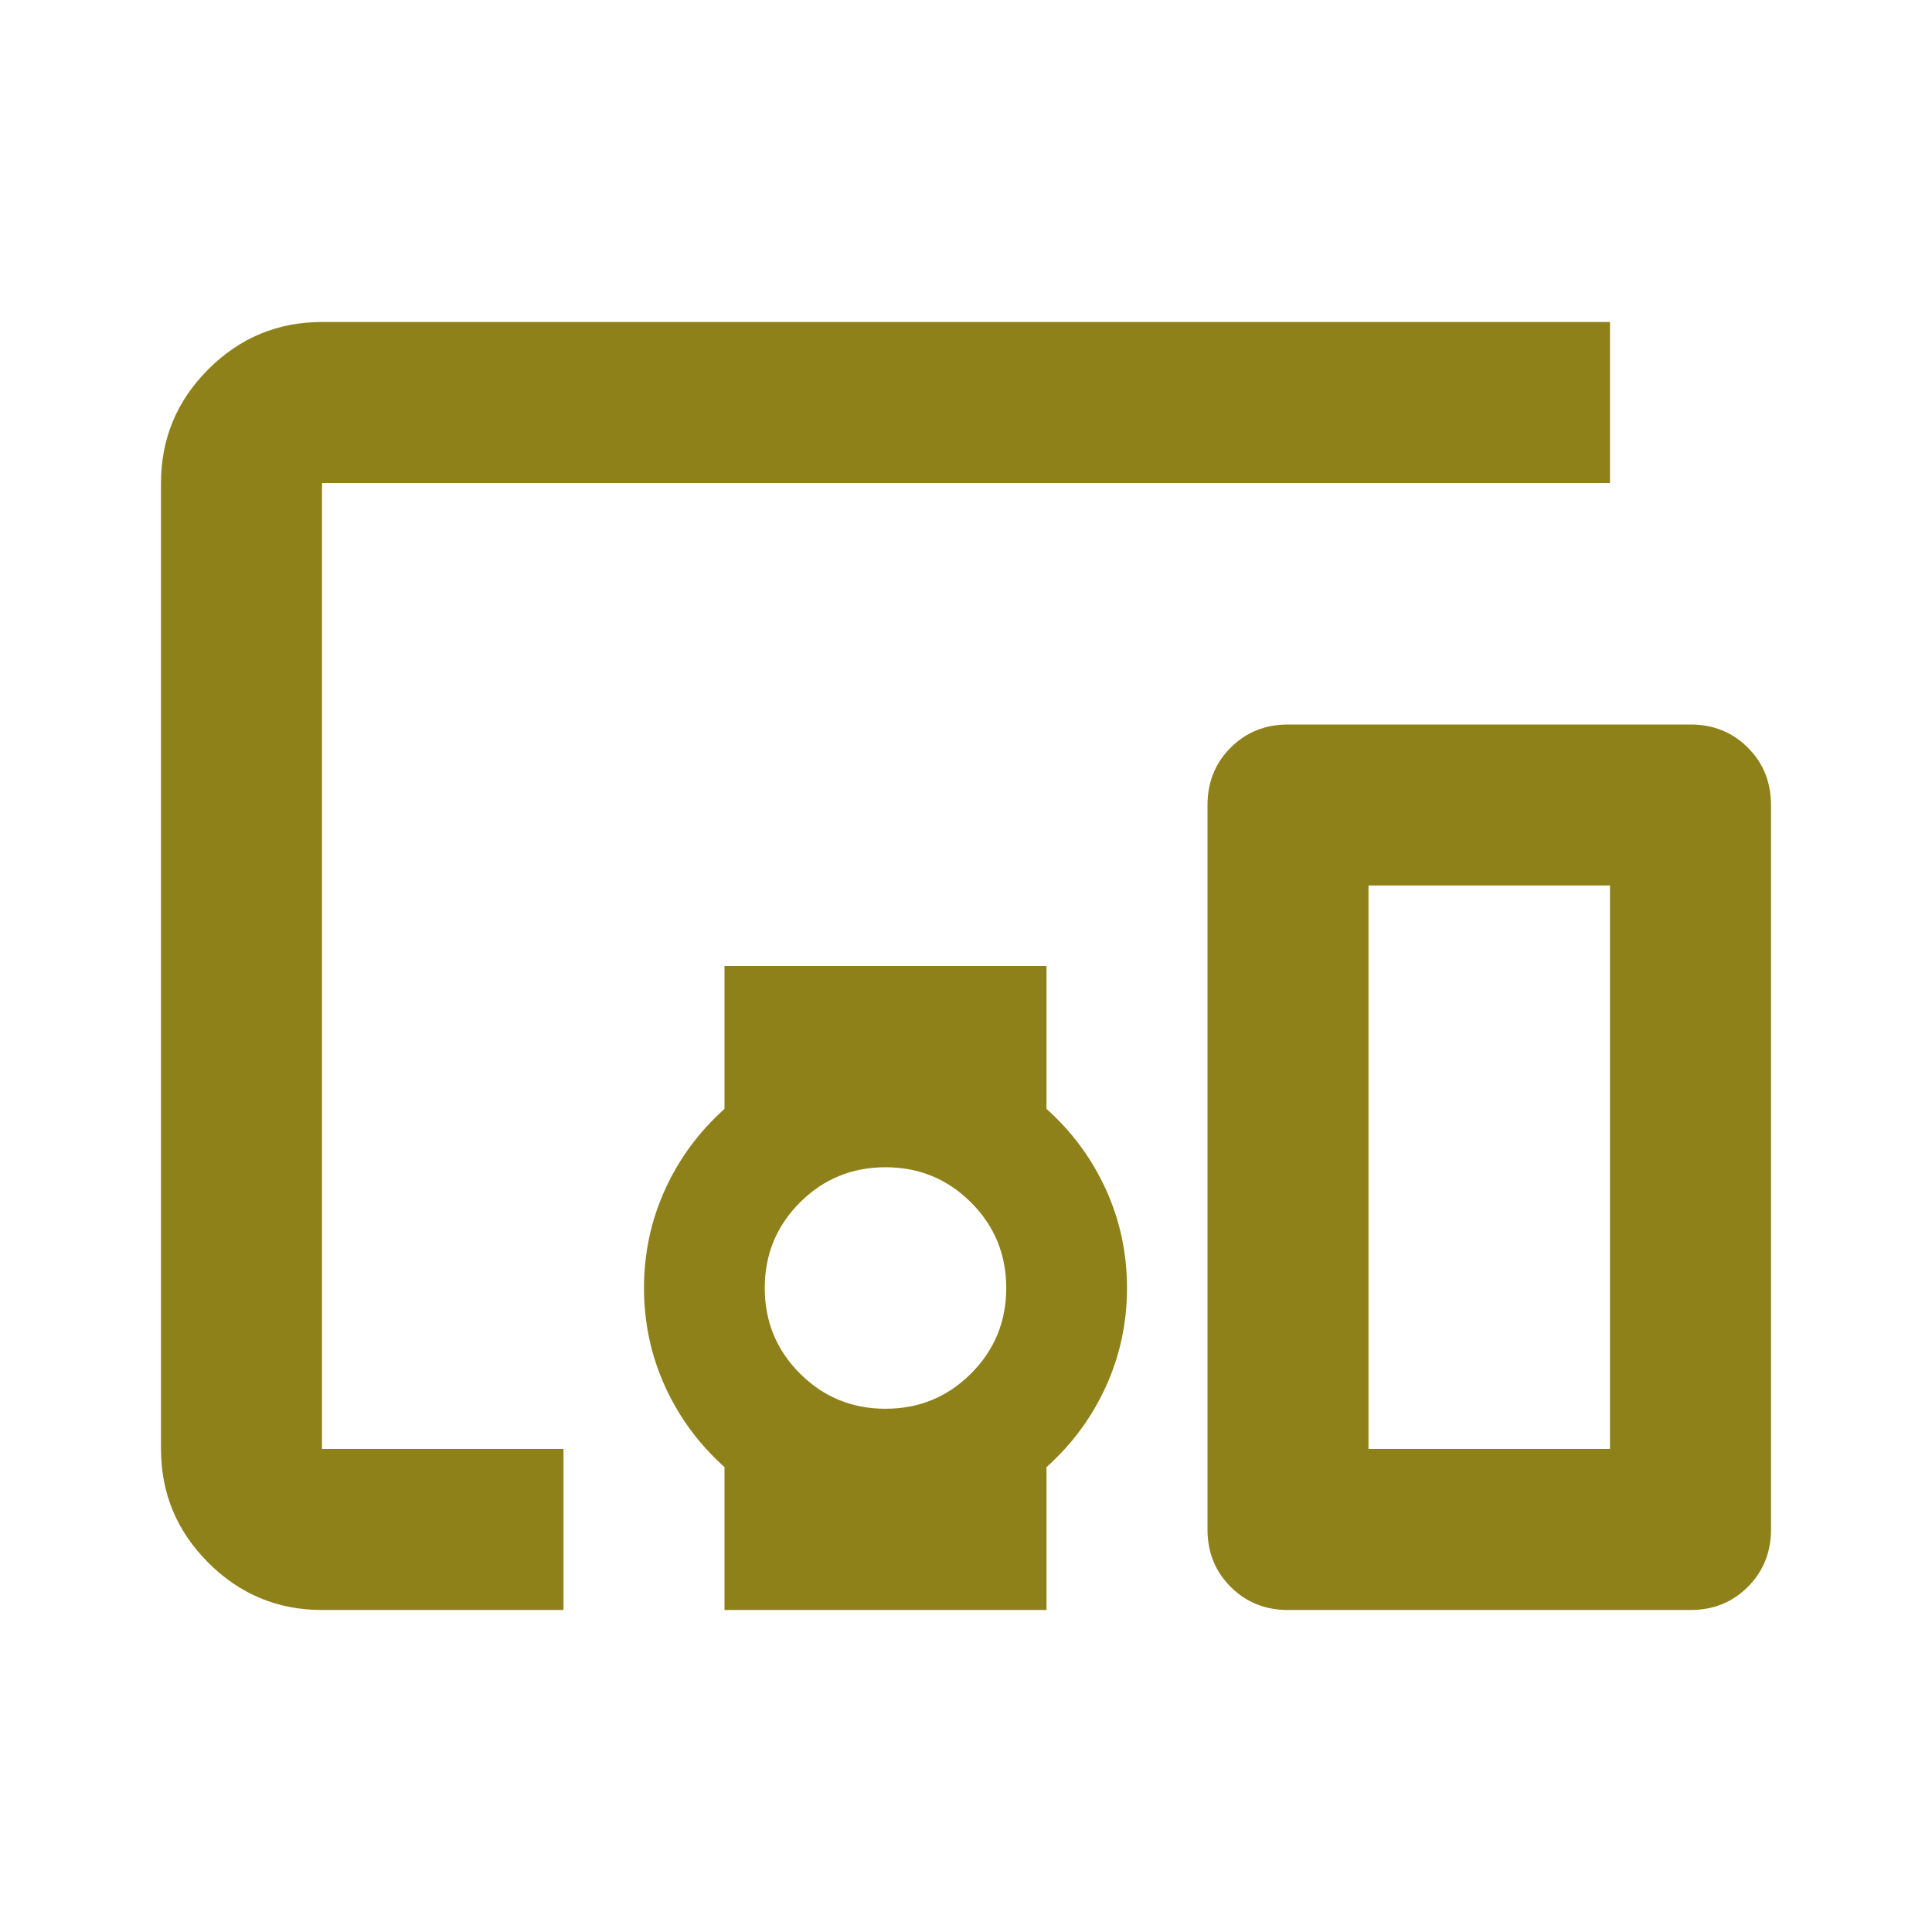
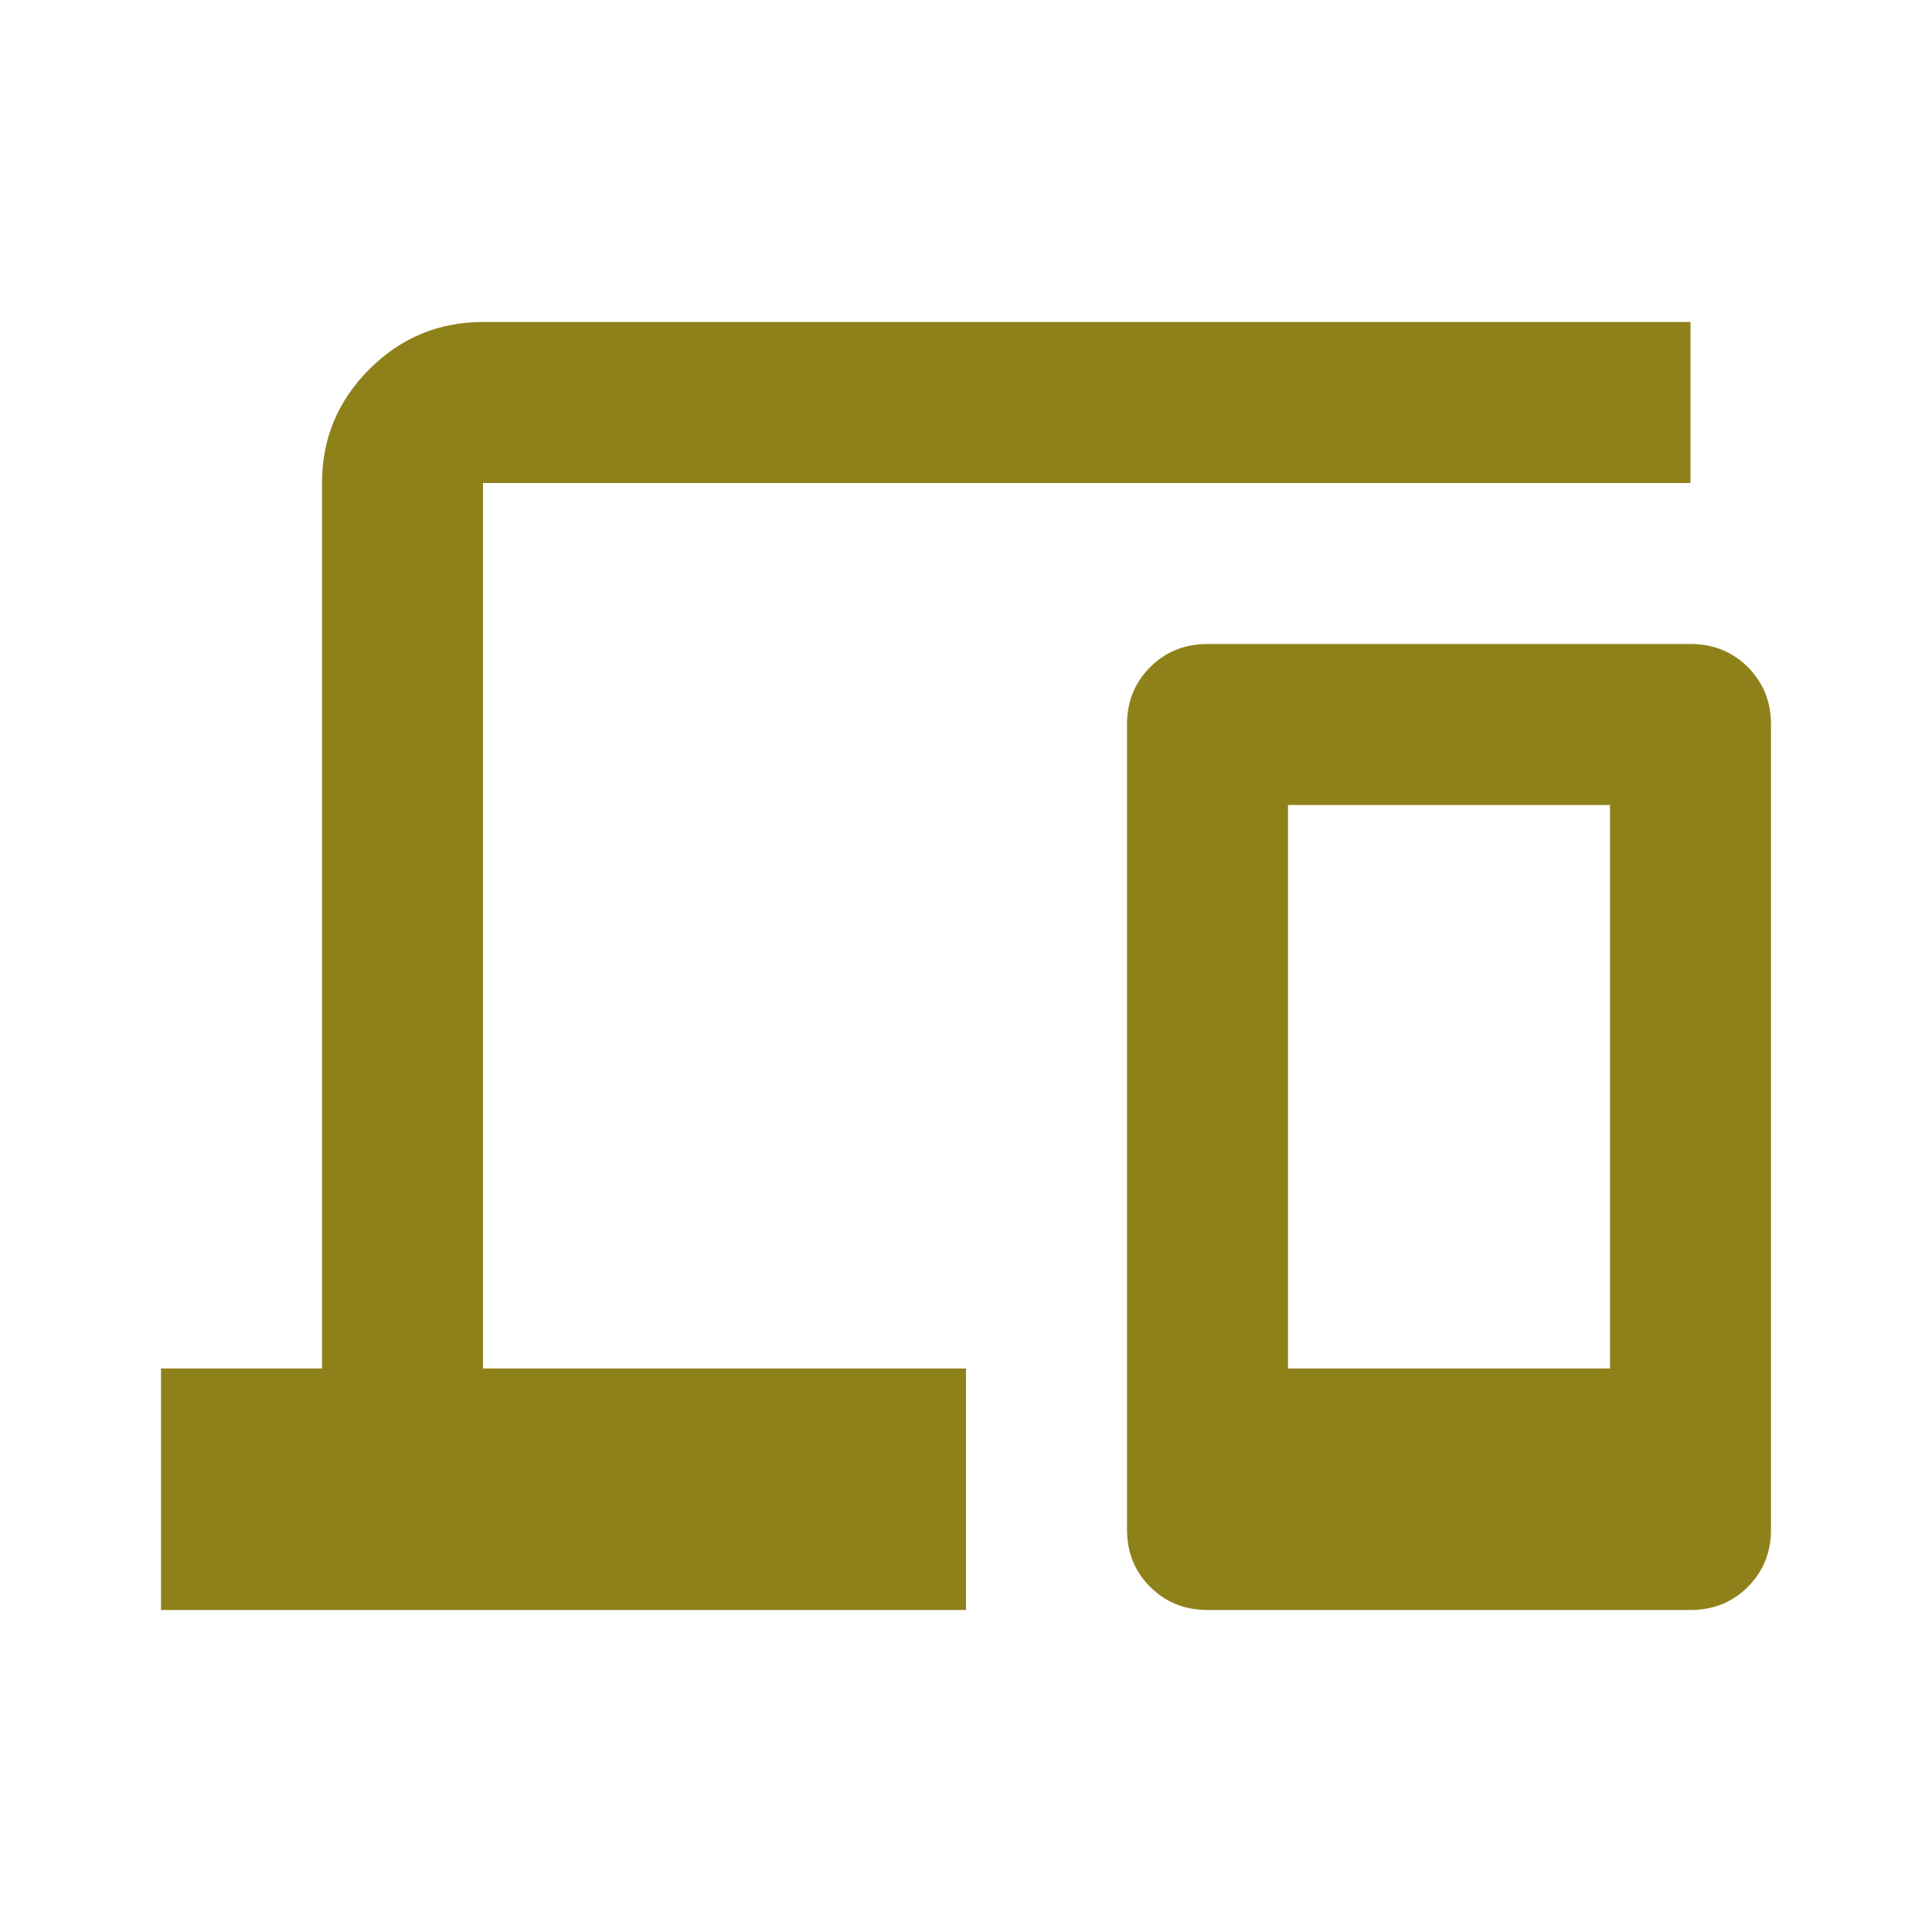
<svg xmlns="http://www.w3.org/2000/svg" height="24px" viewBox="0 -960 960 960" width="24px" fill="#8f811a">
-   <path d="M280-160H160q-33 0-56.5-23.5T80-240v-480q0-33 23.5-56.5T160-800h640v80H160v480h120v80Zm160-100q25 0 42.5-17.5T500-320q0-25-17.5-42.5T440-380q-25 0-42.5 17.5T380-320q0 25 17.5 42.5T440-260Zm-80 100v-71q-19-17-29.5-40T320-320q0-26 10.5-49t29.5-40v-71h160v71q19 17 29.5 40t10.5 49q0 26-10.5 49T520-231v71H360Zm480 0H640q-17 0-28.5-11.5T600-200v-360q0-17 11.5-28.5T640-600h200q17 0 28.5 11.5T880-560v360q0 17-11.5 28.5T840-160Zm-160-80h120v-280H680v280Zm0 0h120-120Z" />
+   <path d="M80-160v-120h80v-440q0-33 23.5-56.5T240-800h600v80H240v440h240v120H80Zm520 0q-17 0-28.5-11.5T560-200v-400q0-17 11.5-28.5T600-640h240q17 0 28.5 11.5T880-600v400q0 17-11.5 28.5T840-160H600Zm40-120h160v-280H640v280Zm0 0h160-160Z" />
</svg>
